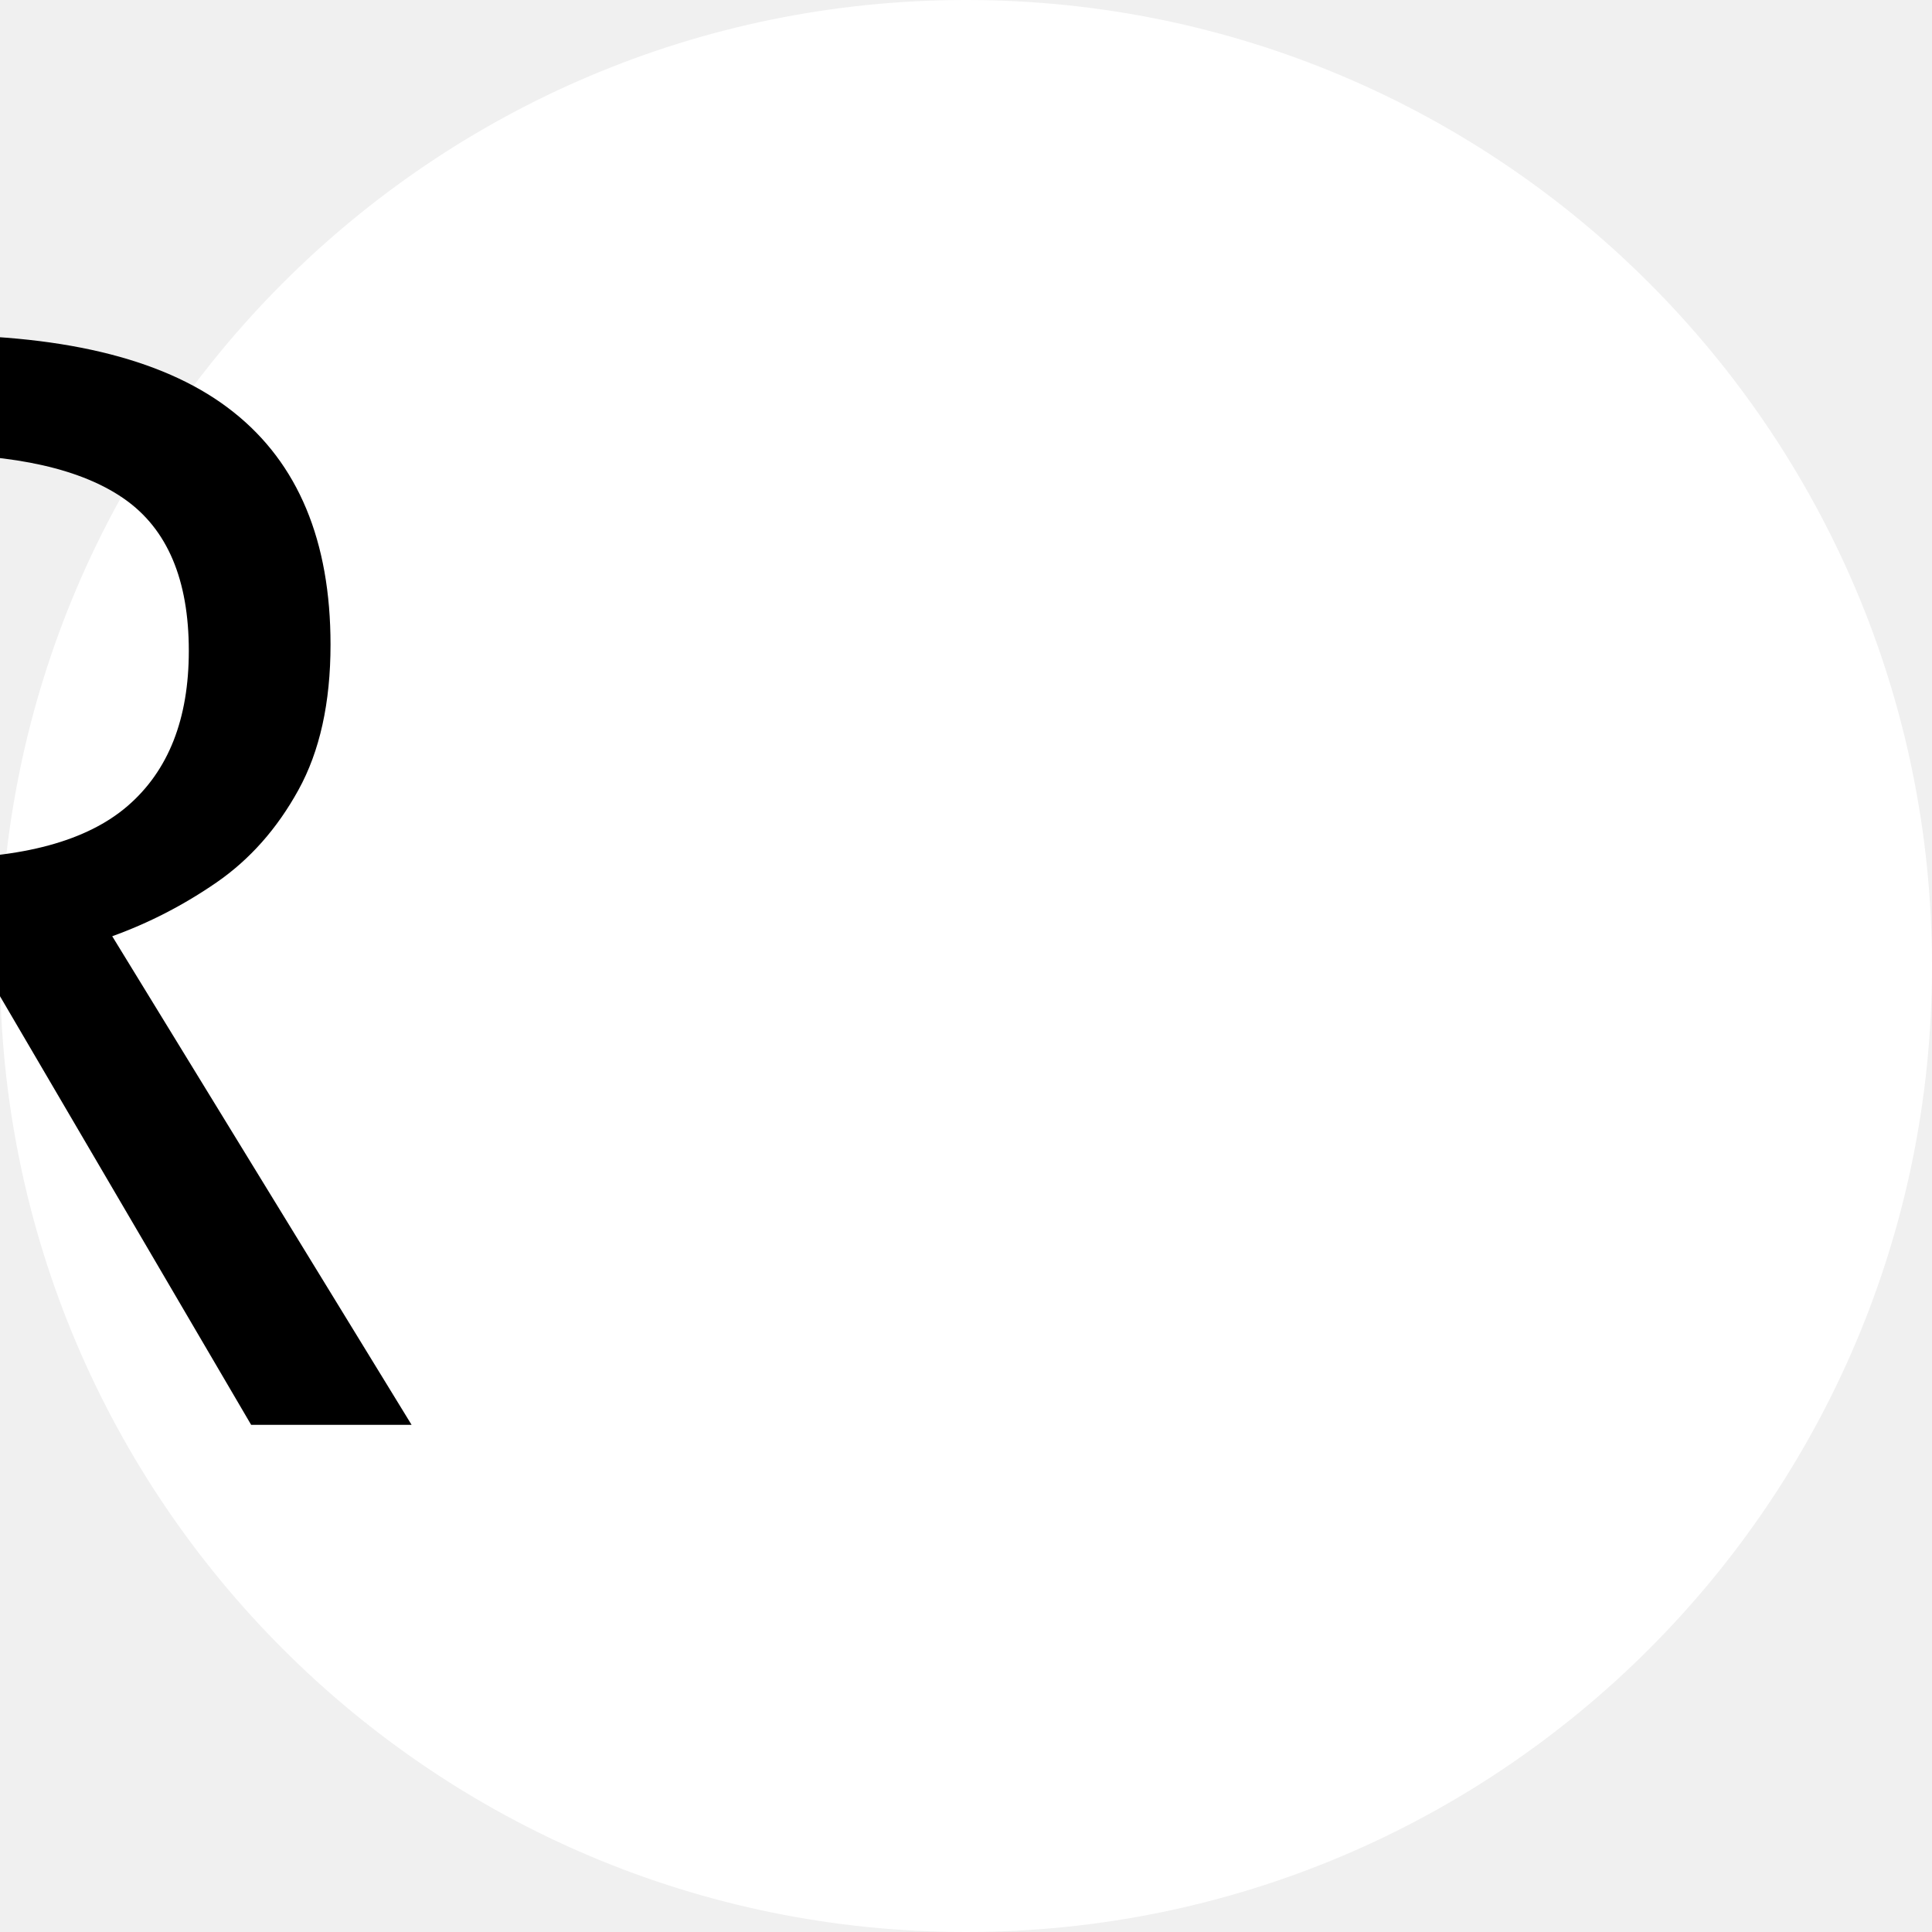
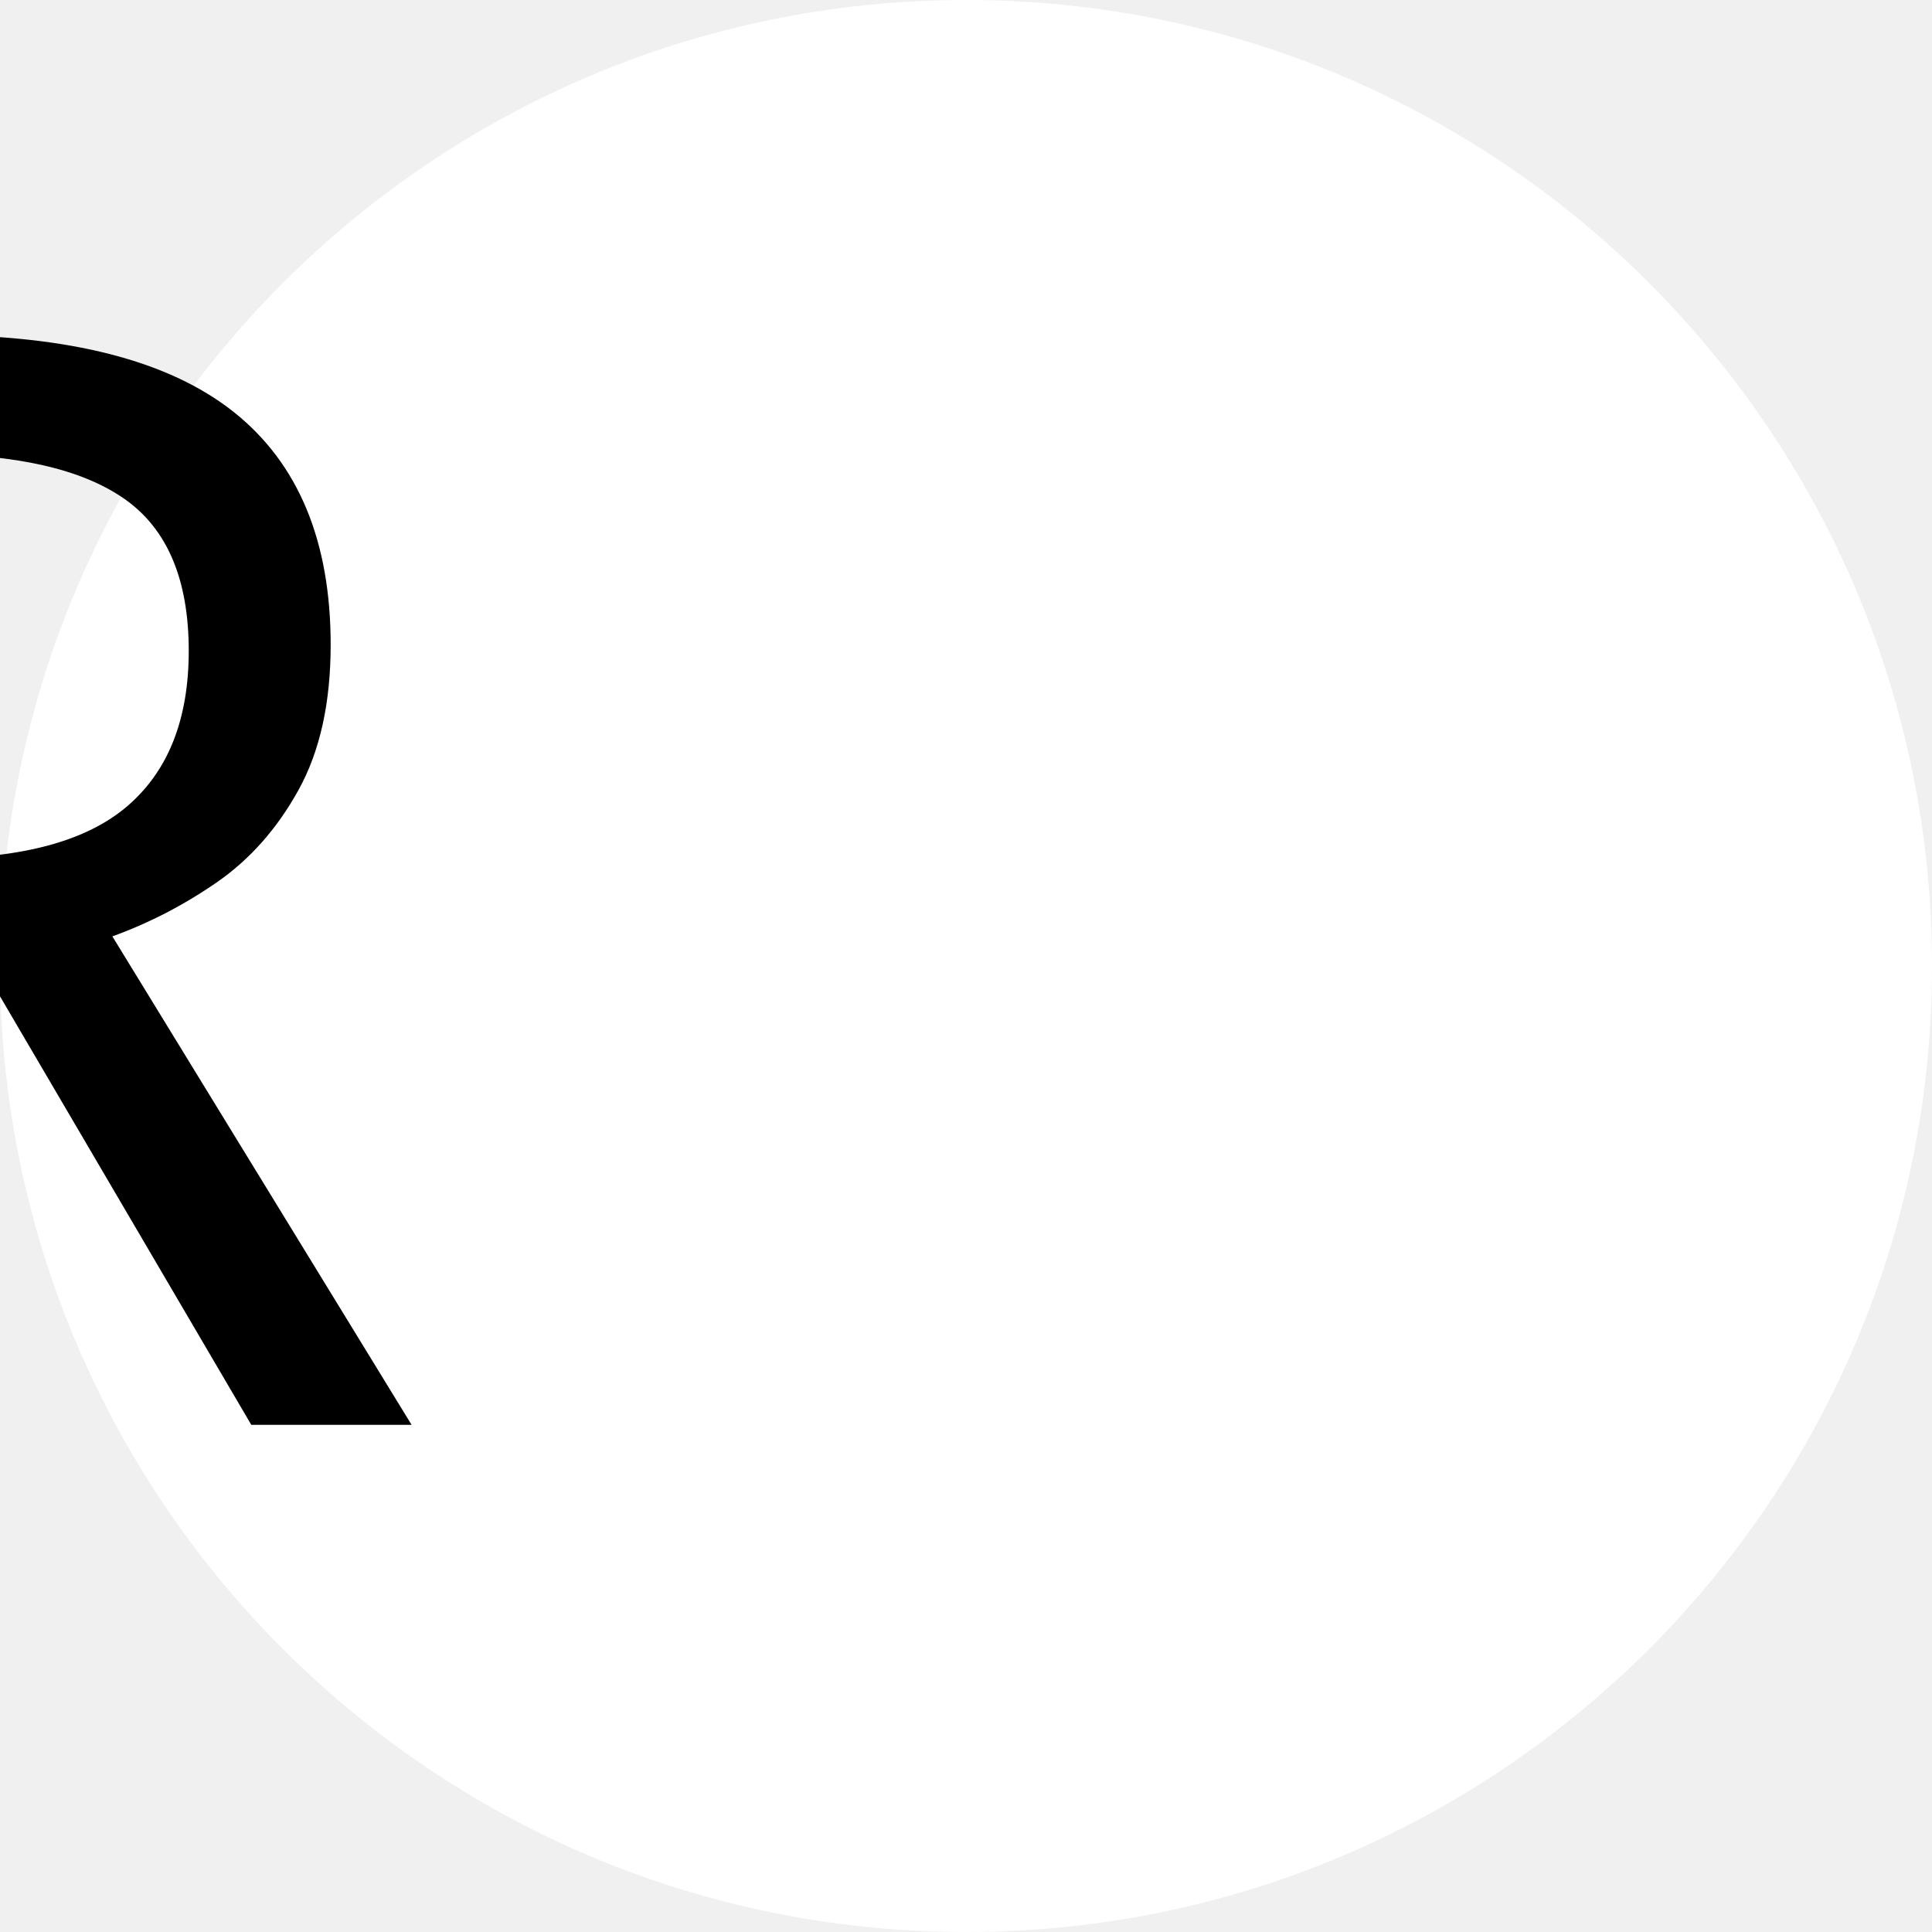
- <svg xmlns="http://www.w3.org/2000/svg" width="108" height="108" viewBox="0 0 108 108" version="1.1" id="svg1">
+ <svg xmlns="http://www.w3.org/2000/svg" width="432" height="432" viewBox="0 0 432 432" version="1.1" id="svg1">
  <defs id="defs1">
-     <meshgradient id="meshgradient20" gradientUnits="userSpaceOnUse" x="923.32" y="506.023">
+     <meshgradient id="meshgradient20" gradientUnits="userSpaceOnUse" x="923.32" y="506.023" gradientTransform="matrix(4,0,0,4,-2718,-1458)">
      <meshrow id="meshrow20">
        <meshpatch id="meshpatch20">
          <stop path="c 24.528,0  49.056,0  73.583,0" style="stop-color:#ffffff;stop-opacity:1" id="stop21" />
          <stop path="c 0,20.208  0,40.417  0,60.625" style="stop-color:#000000;stop-opacity:1" id="stop22" />
          <stop path="c -24.528,0  -49.056,0  -73.583,0" style="stop-color:#ffffff;stop-opacity:1" id="stop23" />
          <stop path="c 0,-20.208  0,-40.417  0,-60.625" style="stop-color:#000000;stop-opacity:1" id="stop24" />
        </meshpatch>
      </meshrow>
    </meshgradient>
  </defs>
  <g id="layer2" style="display:inline" transform="translate(-874,-455.6333)">
    <path id="path12" style="display:none;fill:#ffffff;fill-opacity:0;stroke:#ffffff;stroke-width:16;stroke-linecap:round;stroke-linejoin:round;stroke-dasharray:none" d="M 944.045,463.633 C 908.619,470.997 882,502.39 882,540.834 c 0,38.444 26.619,69.837 62.045,77.201" />
    <path id="path11" style="display:none;fill:#ffffff;fill-opacity:0;stroke:#ffffff;stroke-width:16;stroke-linecap:round;stroke-linejoin:round;stroke-dasharray:none" d="m 976,463.633 c 35.426,7.364 62.045,38.757 62.045,77.201 0,38.444 -26.619,69.837 -62.045,77.201" />
  </g>
  <g id="layer1" style="display:inline" transform="translate(-906,-486)">
-     <circle style="fill:#ffffff;fill-opacity:1;stroke:none;stroke-width:0;stroke-linejoin:round;stroke-dasharray:none;stroke-opacity:1" id="path1" cx="960" cy="540" r="54" />
-     <text xml:space="preserve" style="font-size:85.333px;font-family:Serif;-inkscape-font-specification:Serif;text-align:center;text-anchor:middle;fill:#000000;fill-opacity:1;stroke:url(#meshgradient20);stroke-width:2;stroke-linejoin:round;stroke-dasharray:none;stroke-opacity:1" x="959.216" y="565.648" id="text1">
-       <tspan id="tspan1" x="959.216" y="565.648" style="font-style:normal;font-variant:normal;font-weight:normal;font-stretch:normal;font-size:85.333px;font-family:Magneto;-inkscape-font-specification:Magneto;fill:#000000;fill-opacity:1;stroke:url(#meshgradient20);stroke-width:2;stroke-dasharray:none;stroke-opacity:1">R</tspan>
+     <circle style="fill:#ffffff;fill-opacity:1;stroke:none;stroke-width:0;stroke-linejoin:round;stroke-dasharray:none;stroke-opacity:1" id="path1" cx="1122" cy="702" r="216" />
+     <text xml:space="preserve" style="font-size:341.333px;font-family:Serif;-inkscape-font-specification:Serif;text-align:center;text-anchor:middle;fill:#000000;fill-opacity:1;stroke:url(#meshgradient20);stroke-width:8;stroke-linejoin:round;stroke-dasharray:none;stroke-opacity:1" x="1118.865" y="804.594" id="text1">
+       <tspan id="tspan1" x="1118.865" y="804.594" style="font-style:normal;font-variant:normal;font-weight:normal;font-stretch:normal;font-size:341.333px;font-family:Magneto;-inkscape-font-specification:Magneto;fill:#000000;fill-opacity:1;stroke:url(#meshgradient20);stroke-width:8;stroke-dasharray:none;stroke-opacity:1">R</tspan>
    </text>
  </g>
</svg>
